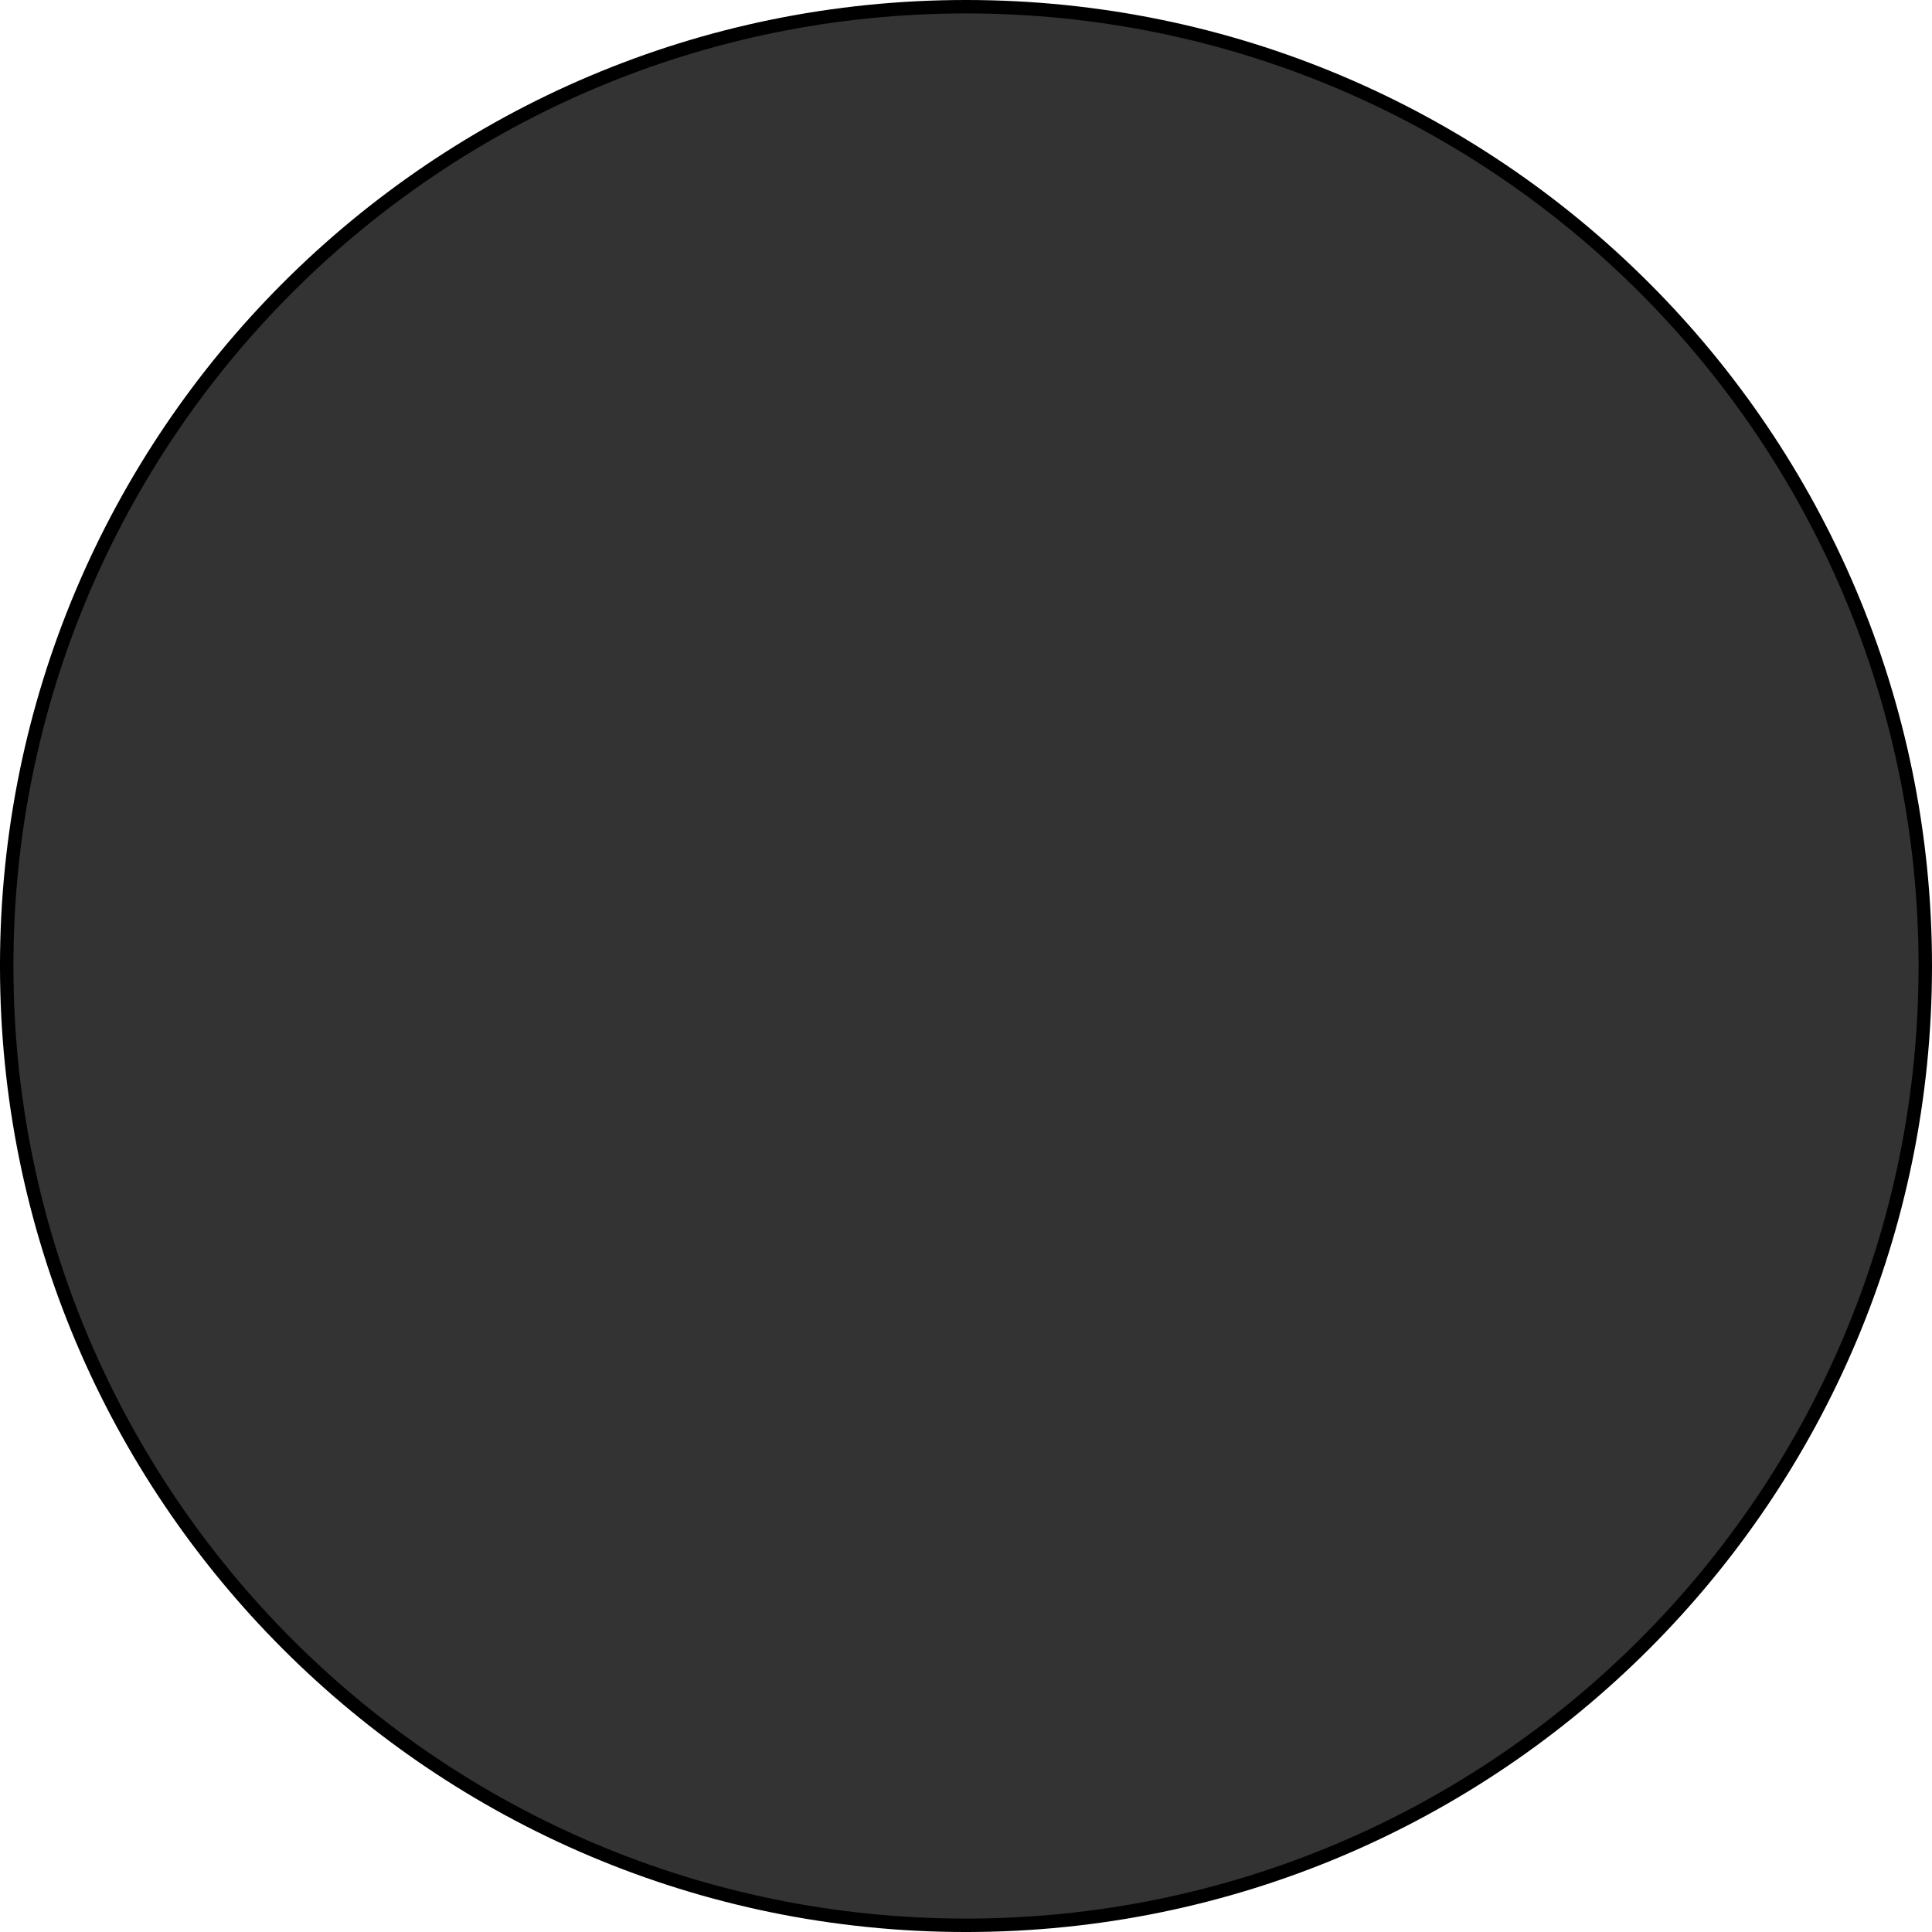
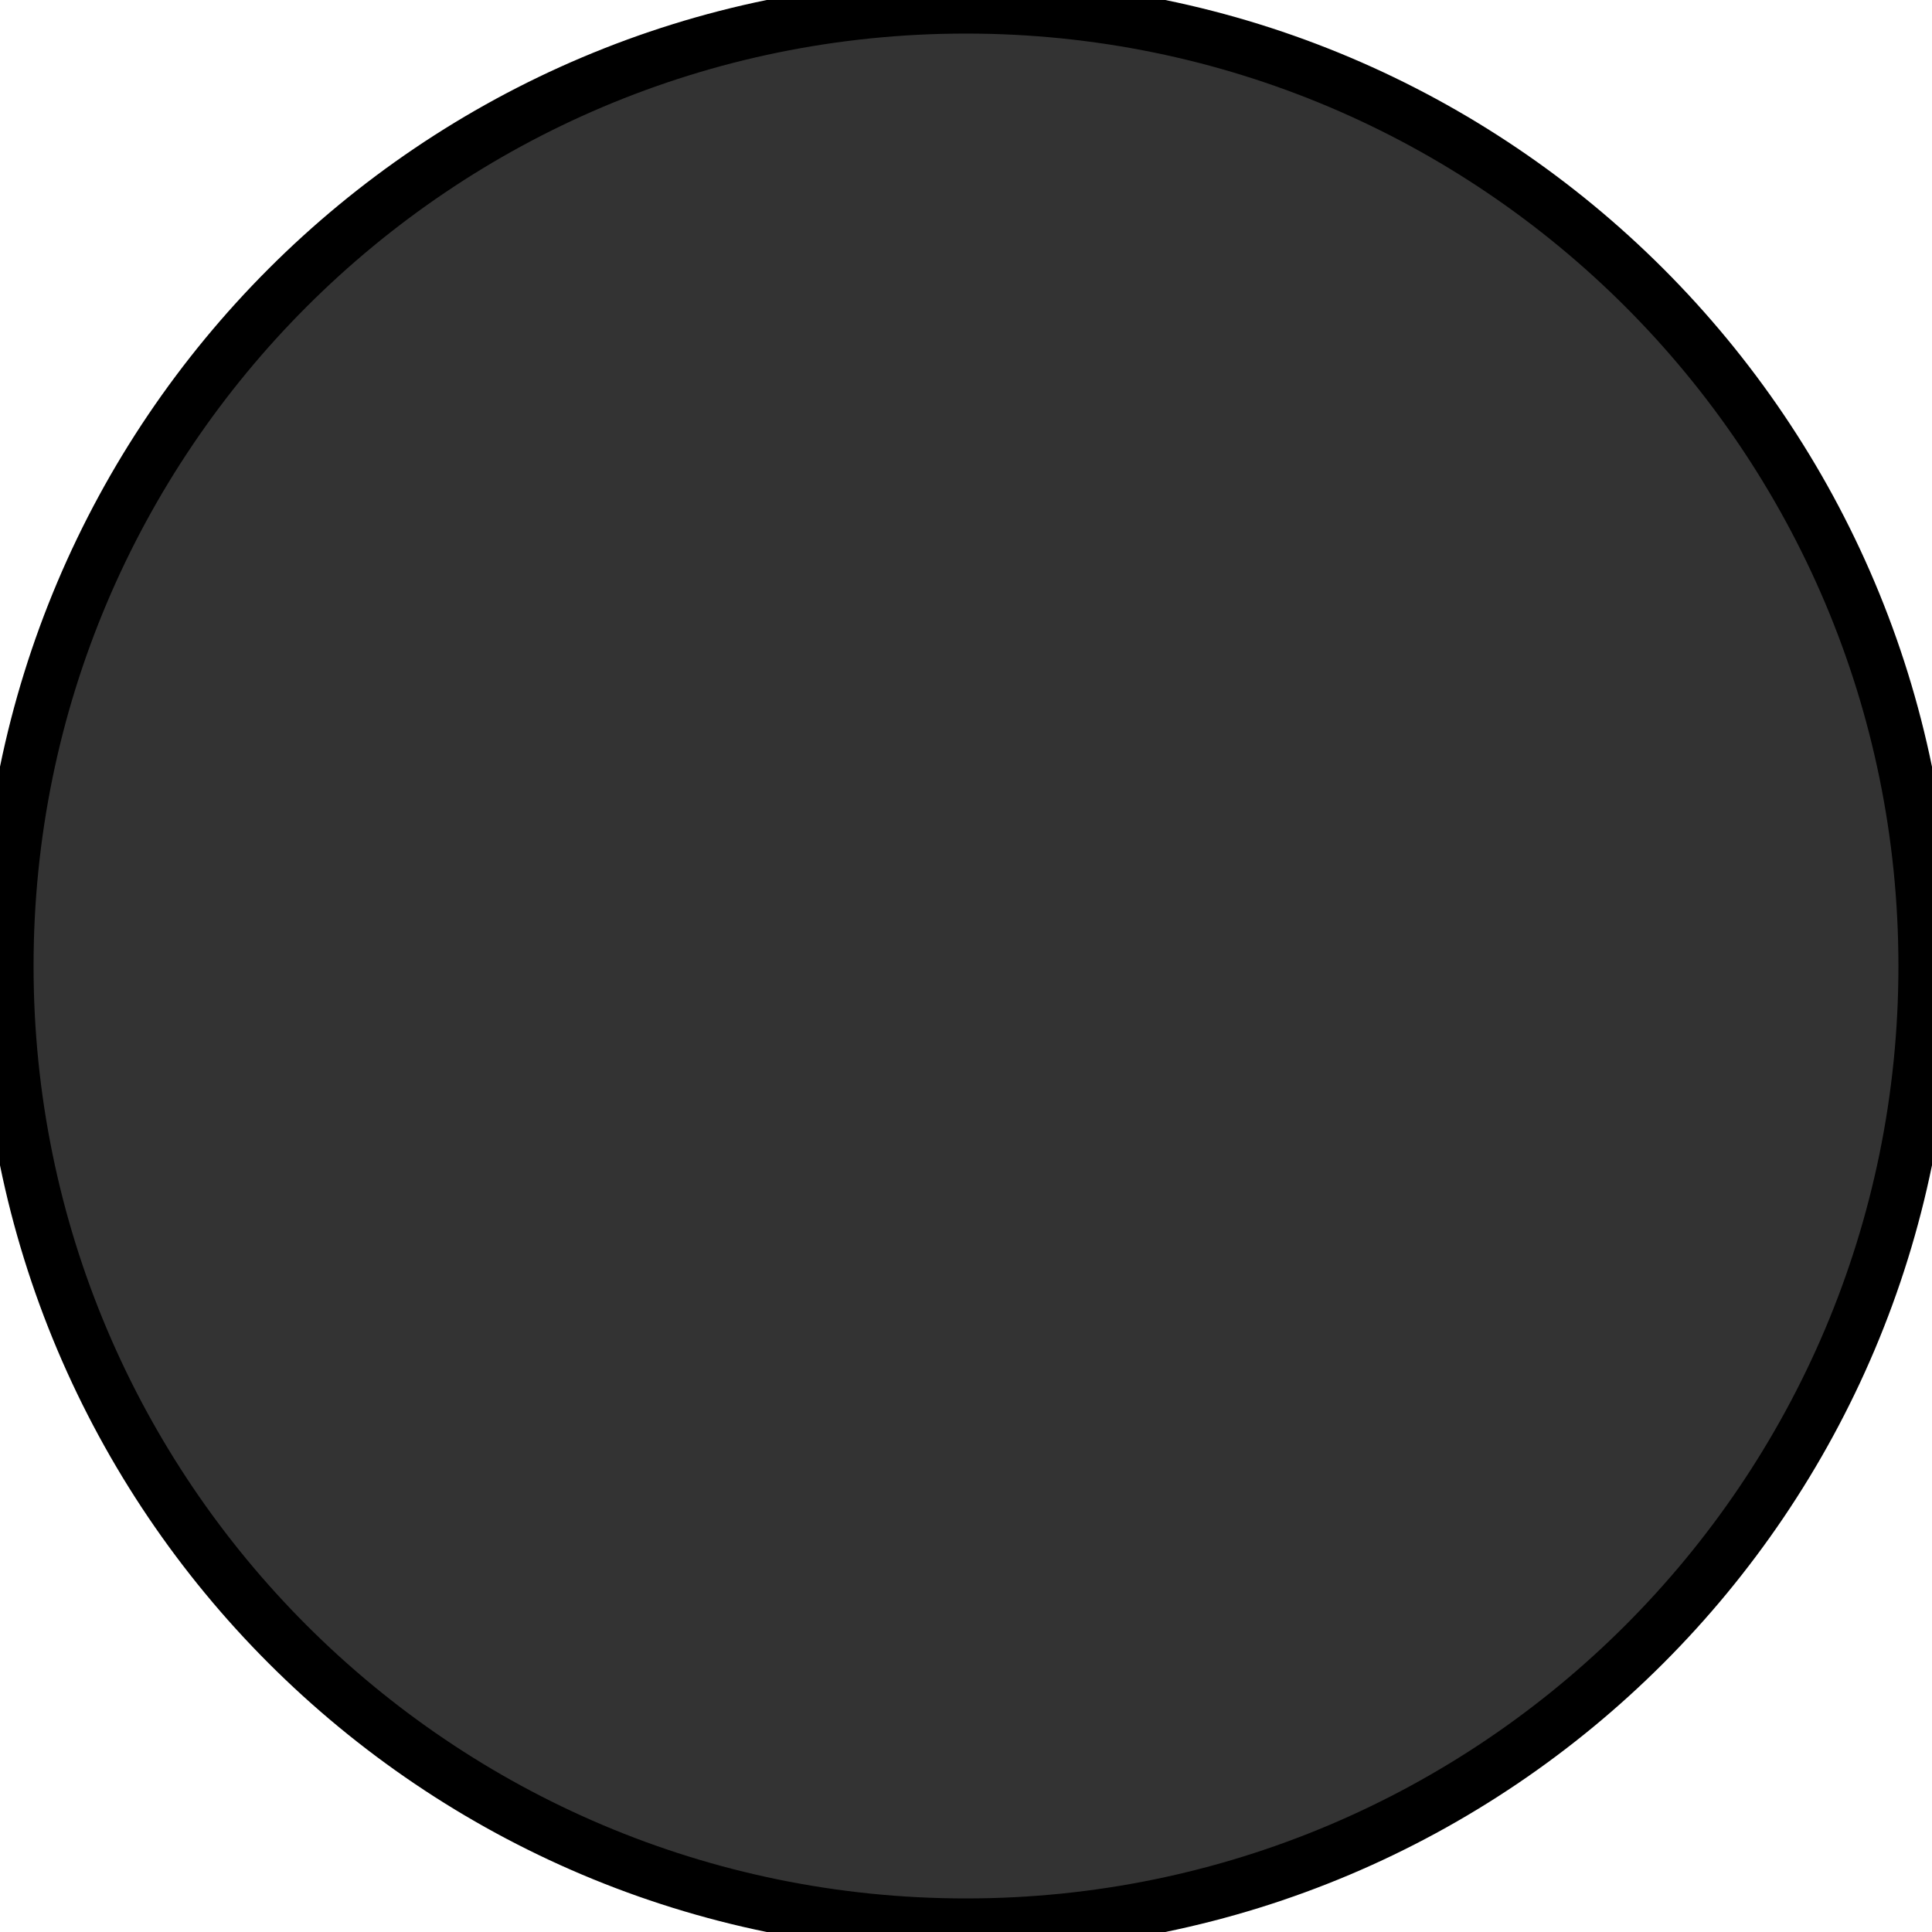
<svg xmlns="http://www.w3.org/2000/svg" width="40.6mm" height="40.6mm" viewBox="0 0 143.857 143.857" id="svg2" version="1.1">
  <defs id="defs4" />
  <g id="layer1" transform="translate(-216.6429,-174.7193)">
-     <circle style="fill:#333333;fill-rule:evenodd;stroke:#000000;stroke-width:1px;stroke-linecap:butt;stroke-linejoin:miter;stroke-opacity:1;fill-opacity:1" id="path3336" cx="288.571" cy="246.648" r="71.429" />
+     <circle style="fill:#333333;fill-rule:evenodd;stroke:#000000;stroke-width:4;stroke-linecap:butt;stroke-linejoin:miter;stroke-opacity:1;fill-opacity:1;stroke-miterlimit:4;stroke-dasharray:none" id="path3336" cx="288.571" cy="246.648" r="71.429" />
  </g>
</svg>
